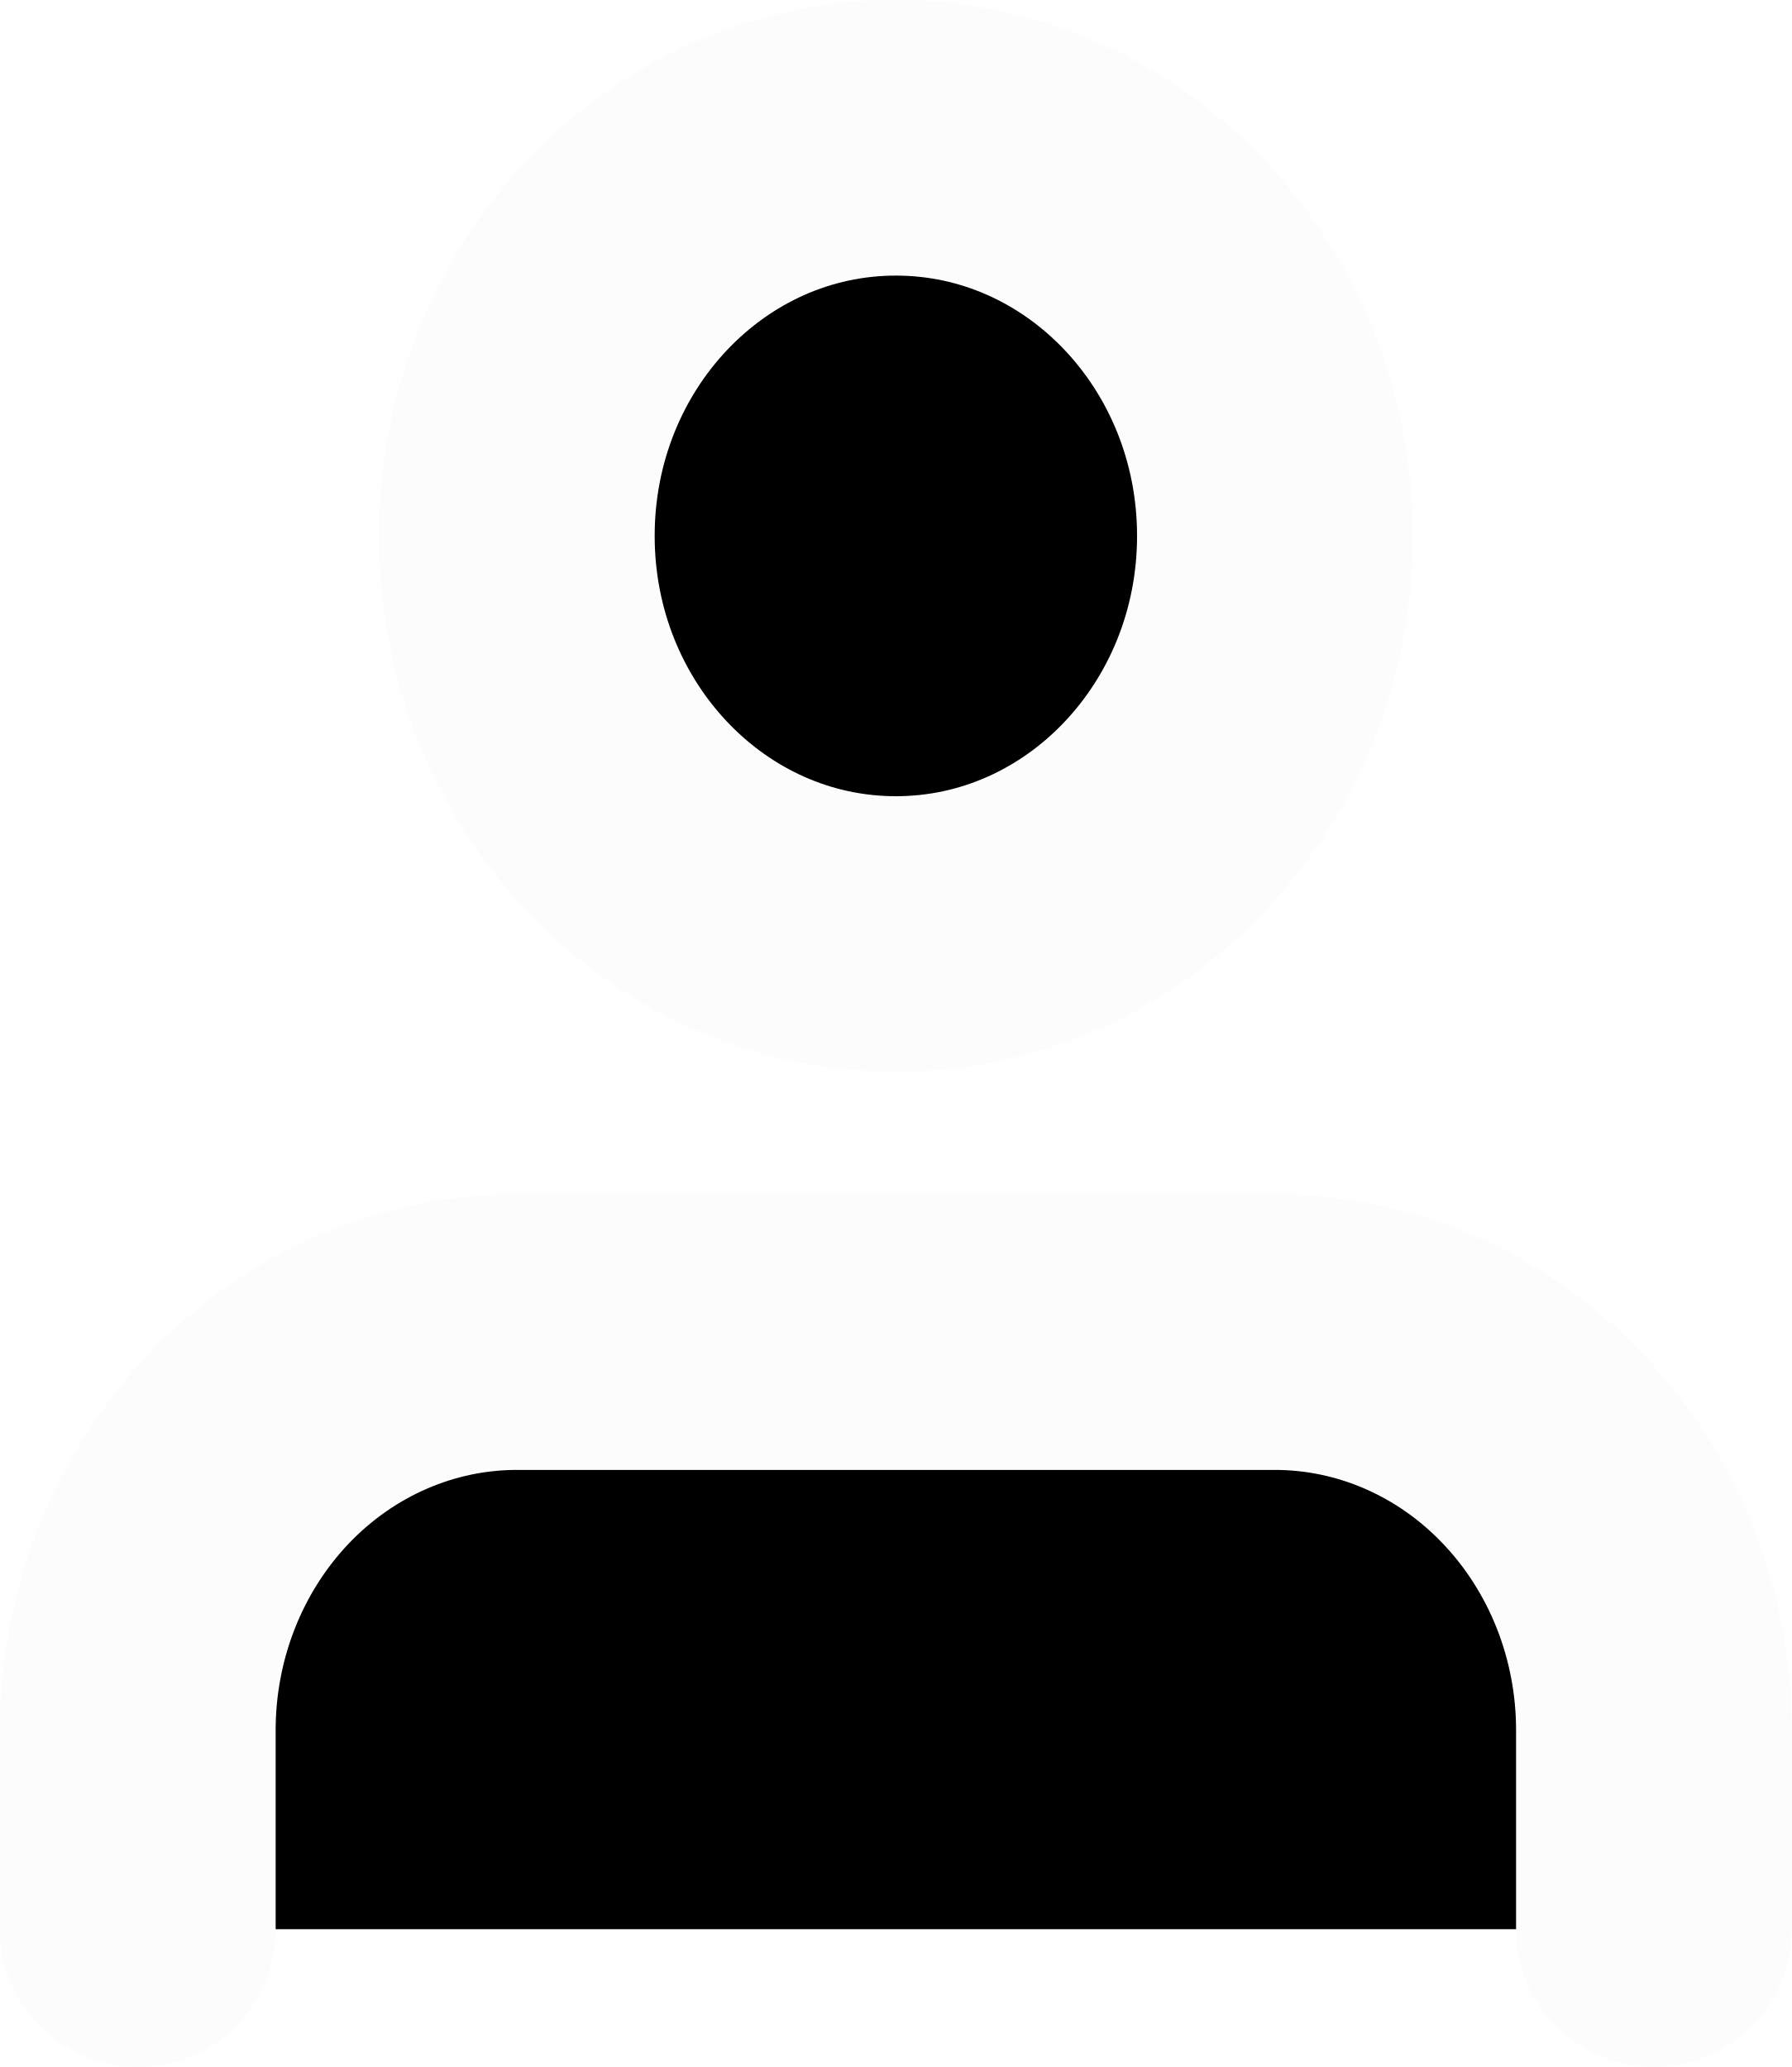
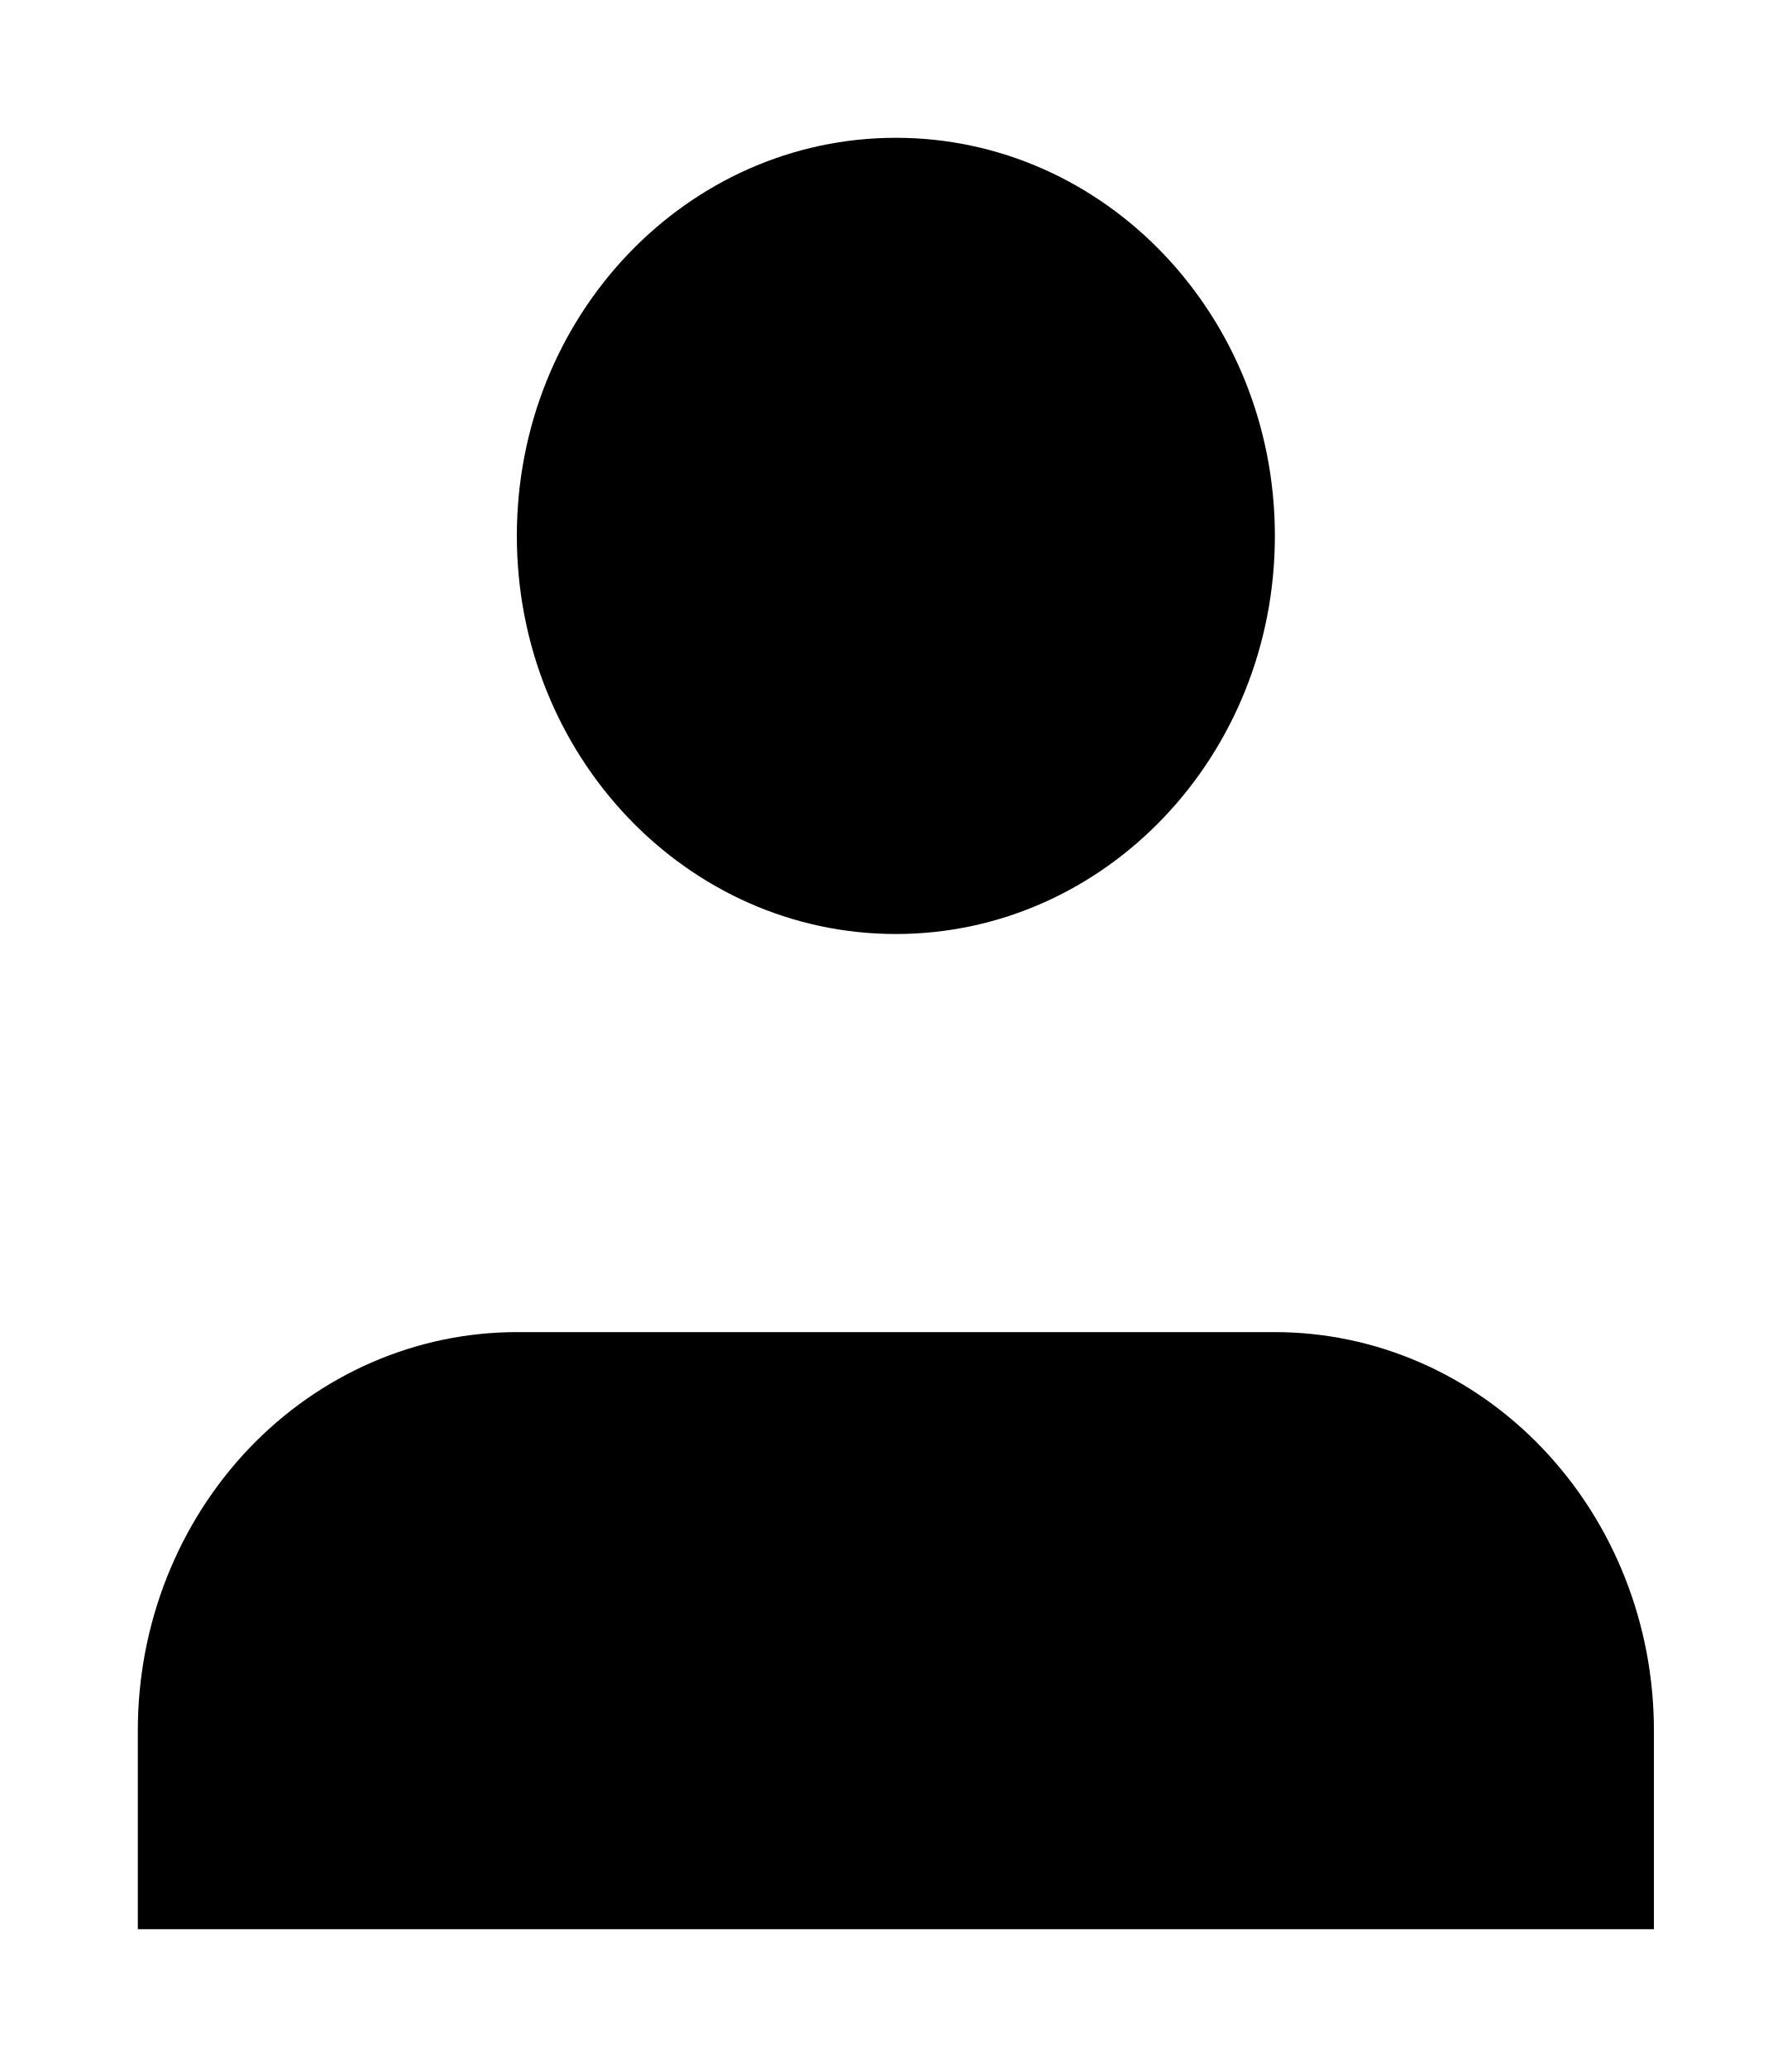
<svg xmlns="http://www.w3.org/2000/svg" width="13" height="15" viewBox="0 0 13 15">
-   <path d="M12 14V12.556C12 11.789 11.71 11.055 11.194 10.513C10.679 9.971 9.979 9.667 9.25 9.667H3.75C3.021 9.667 2.321 9.971 1.805 10.513C1.29 11.055 1 11.789 1 12.556V14M9.25 3.889C9.25 5.484 8.019 6.778 6.5 6.778C4.981 6.778 3.75 5.484 3.75 3.889C3.75 2.293 4.981 1 6.5 1C8.019 1 9.25 2.293 9.25 3.889Z" stroke="#FCFCFC" stroke-width="2" stroke-linecap="round" stroke-linejoin="round" />
+   <path d="M12 14V12.556C12 11.789 11.71 11.055 11.194 10.513C10.679 9.971 9.979 9.667 9.25 9.667H3.75C3.021 9.667 2.321 9.971 1.805 10.513C1.29 11.055 1 11.789 1 12.556V14M9.25 3.889C9.25 5.484 8.019 6.778 6.5 6.778C4.981 6.778 3.75 5.484 3.75 3.889C3.75 2.293 4.981 1 6.5 1C8.019 1 9.25 2.293 9.25 3.889Z" stroke-width="2" stroke-linecap="round" stroke-linejoin="round" />
</svg>
